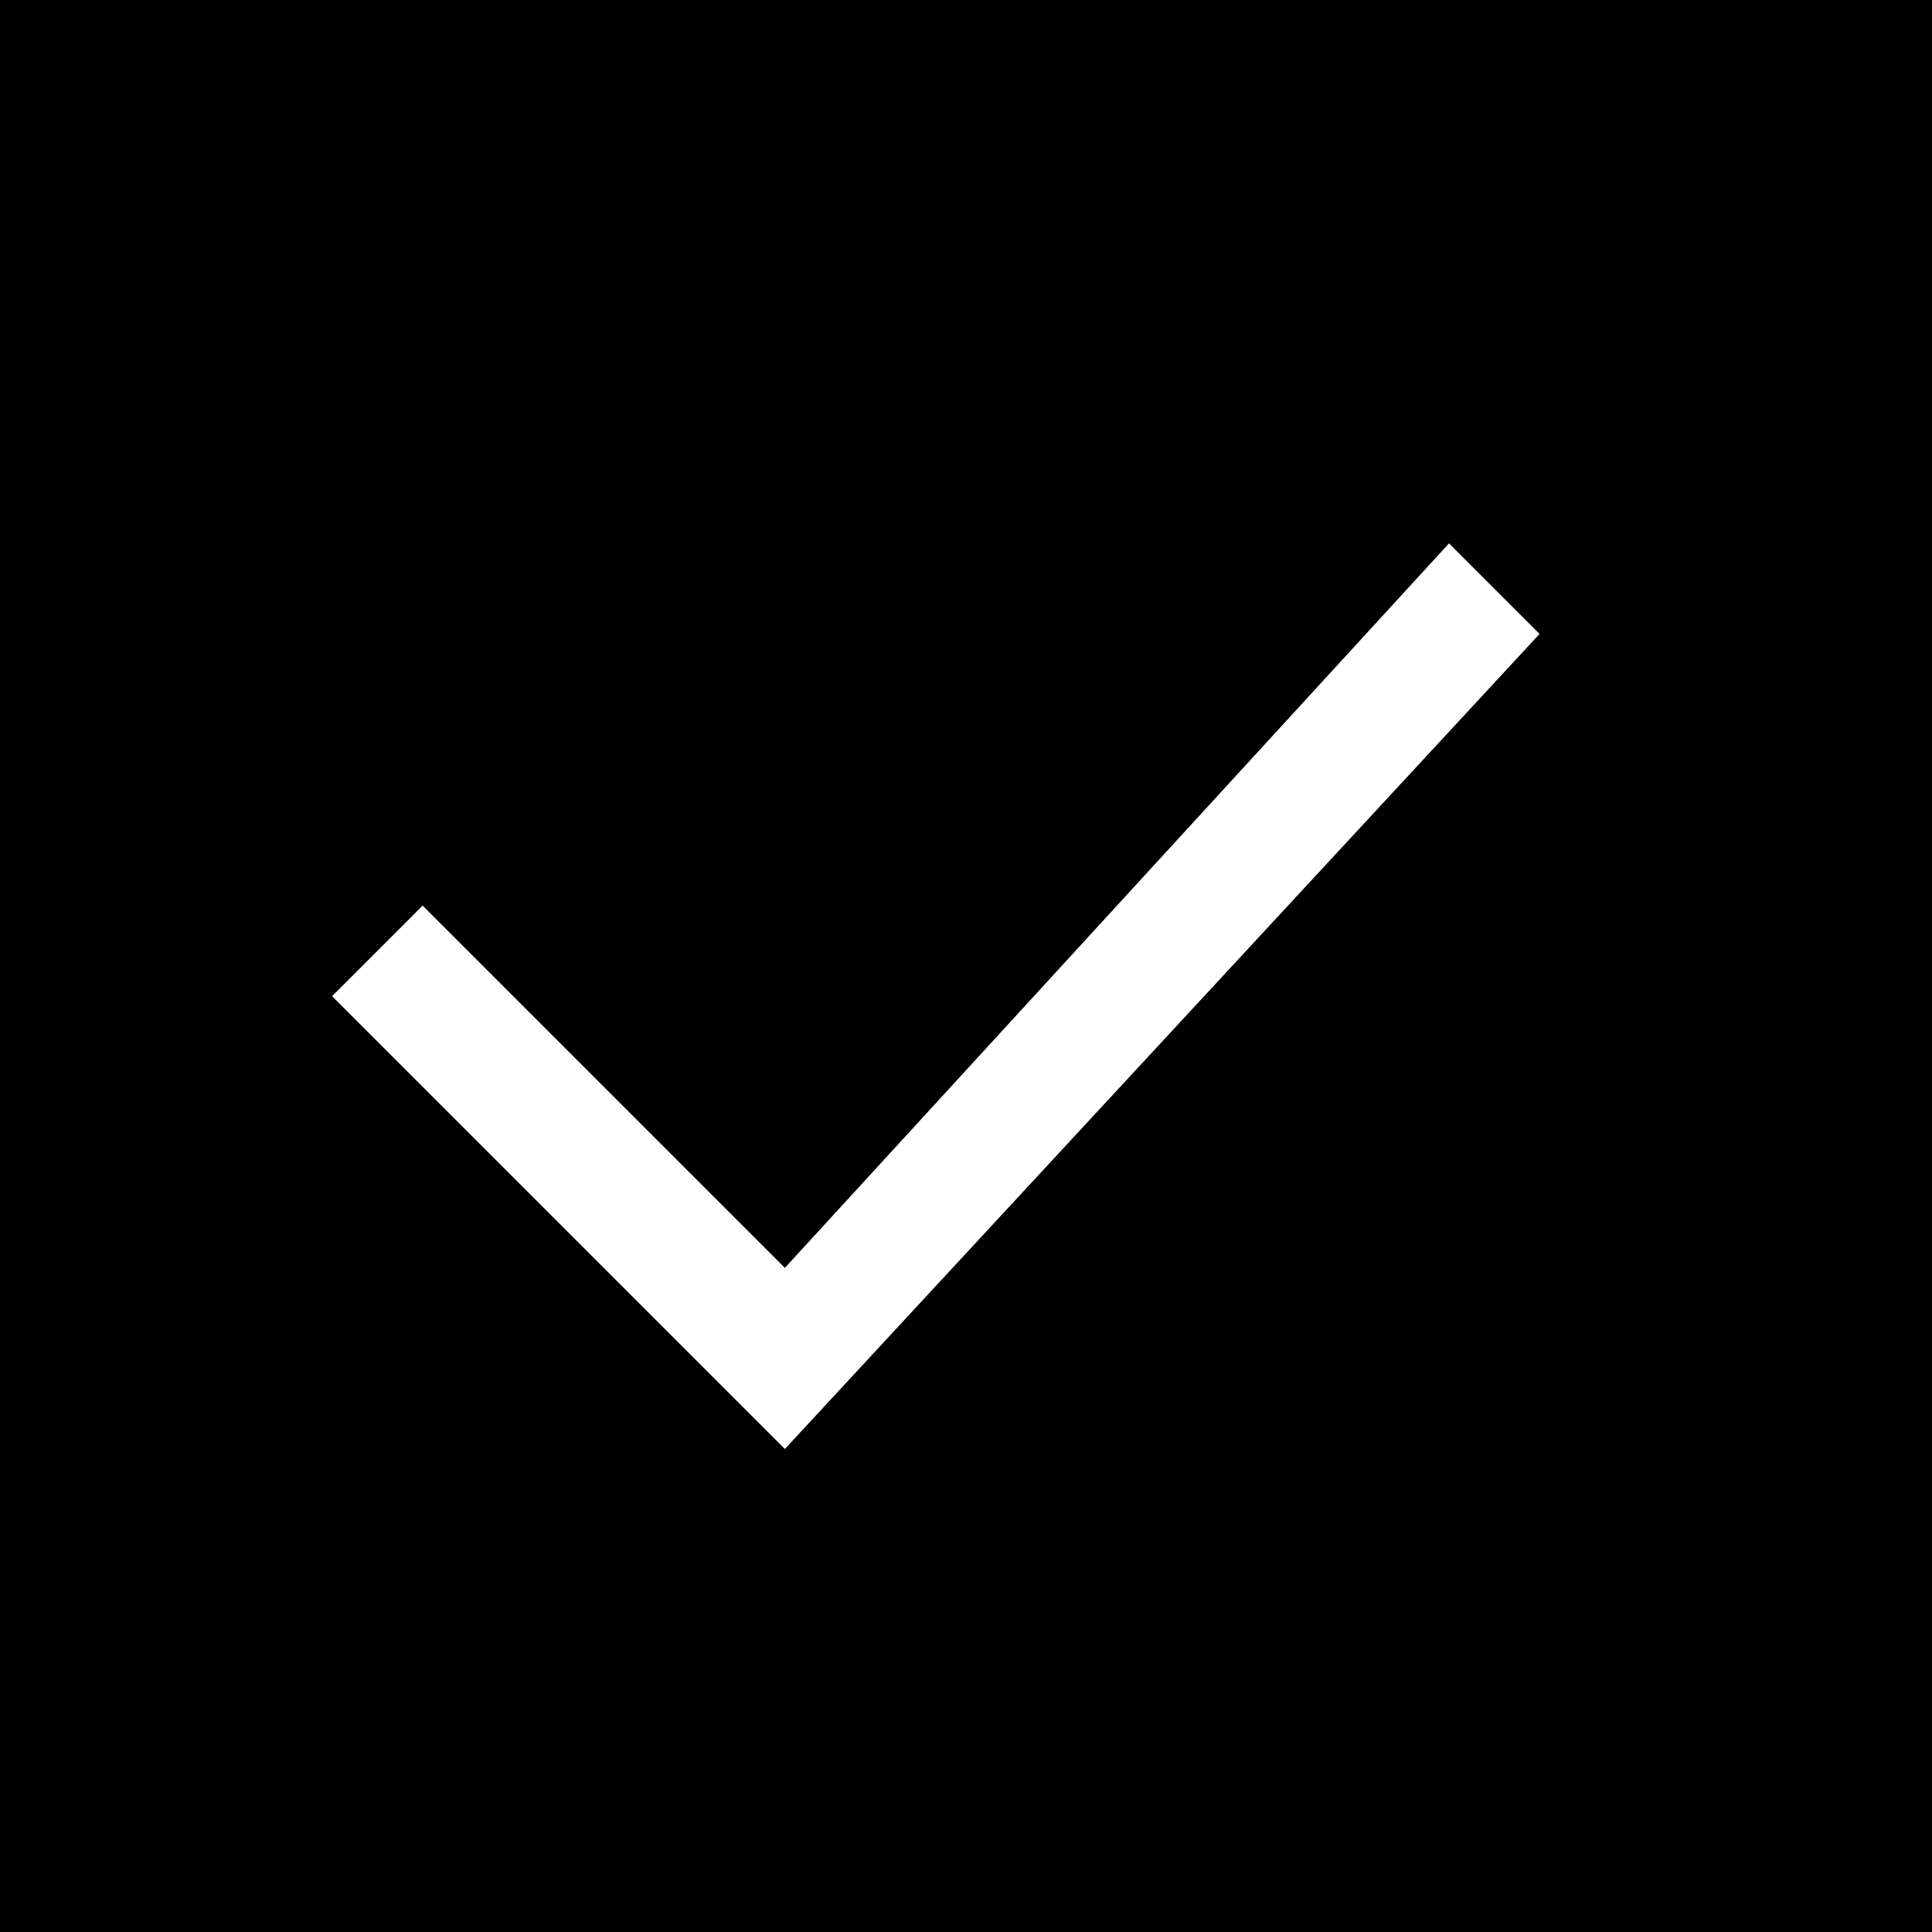
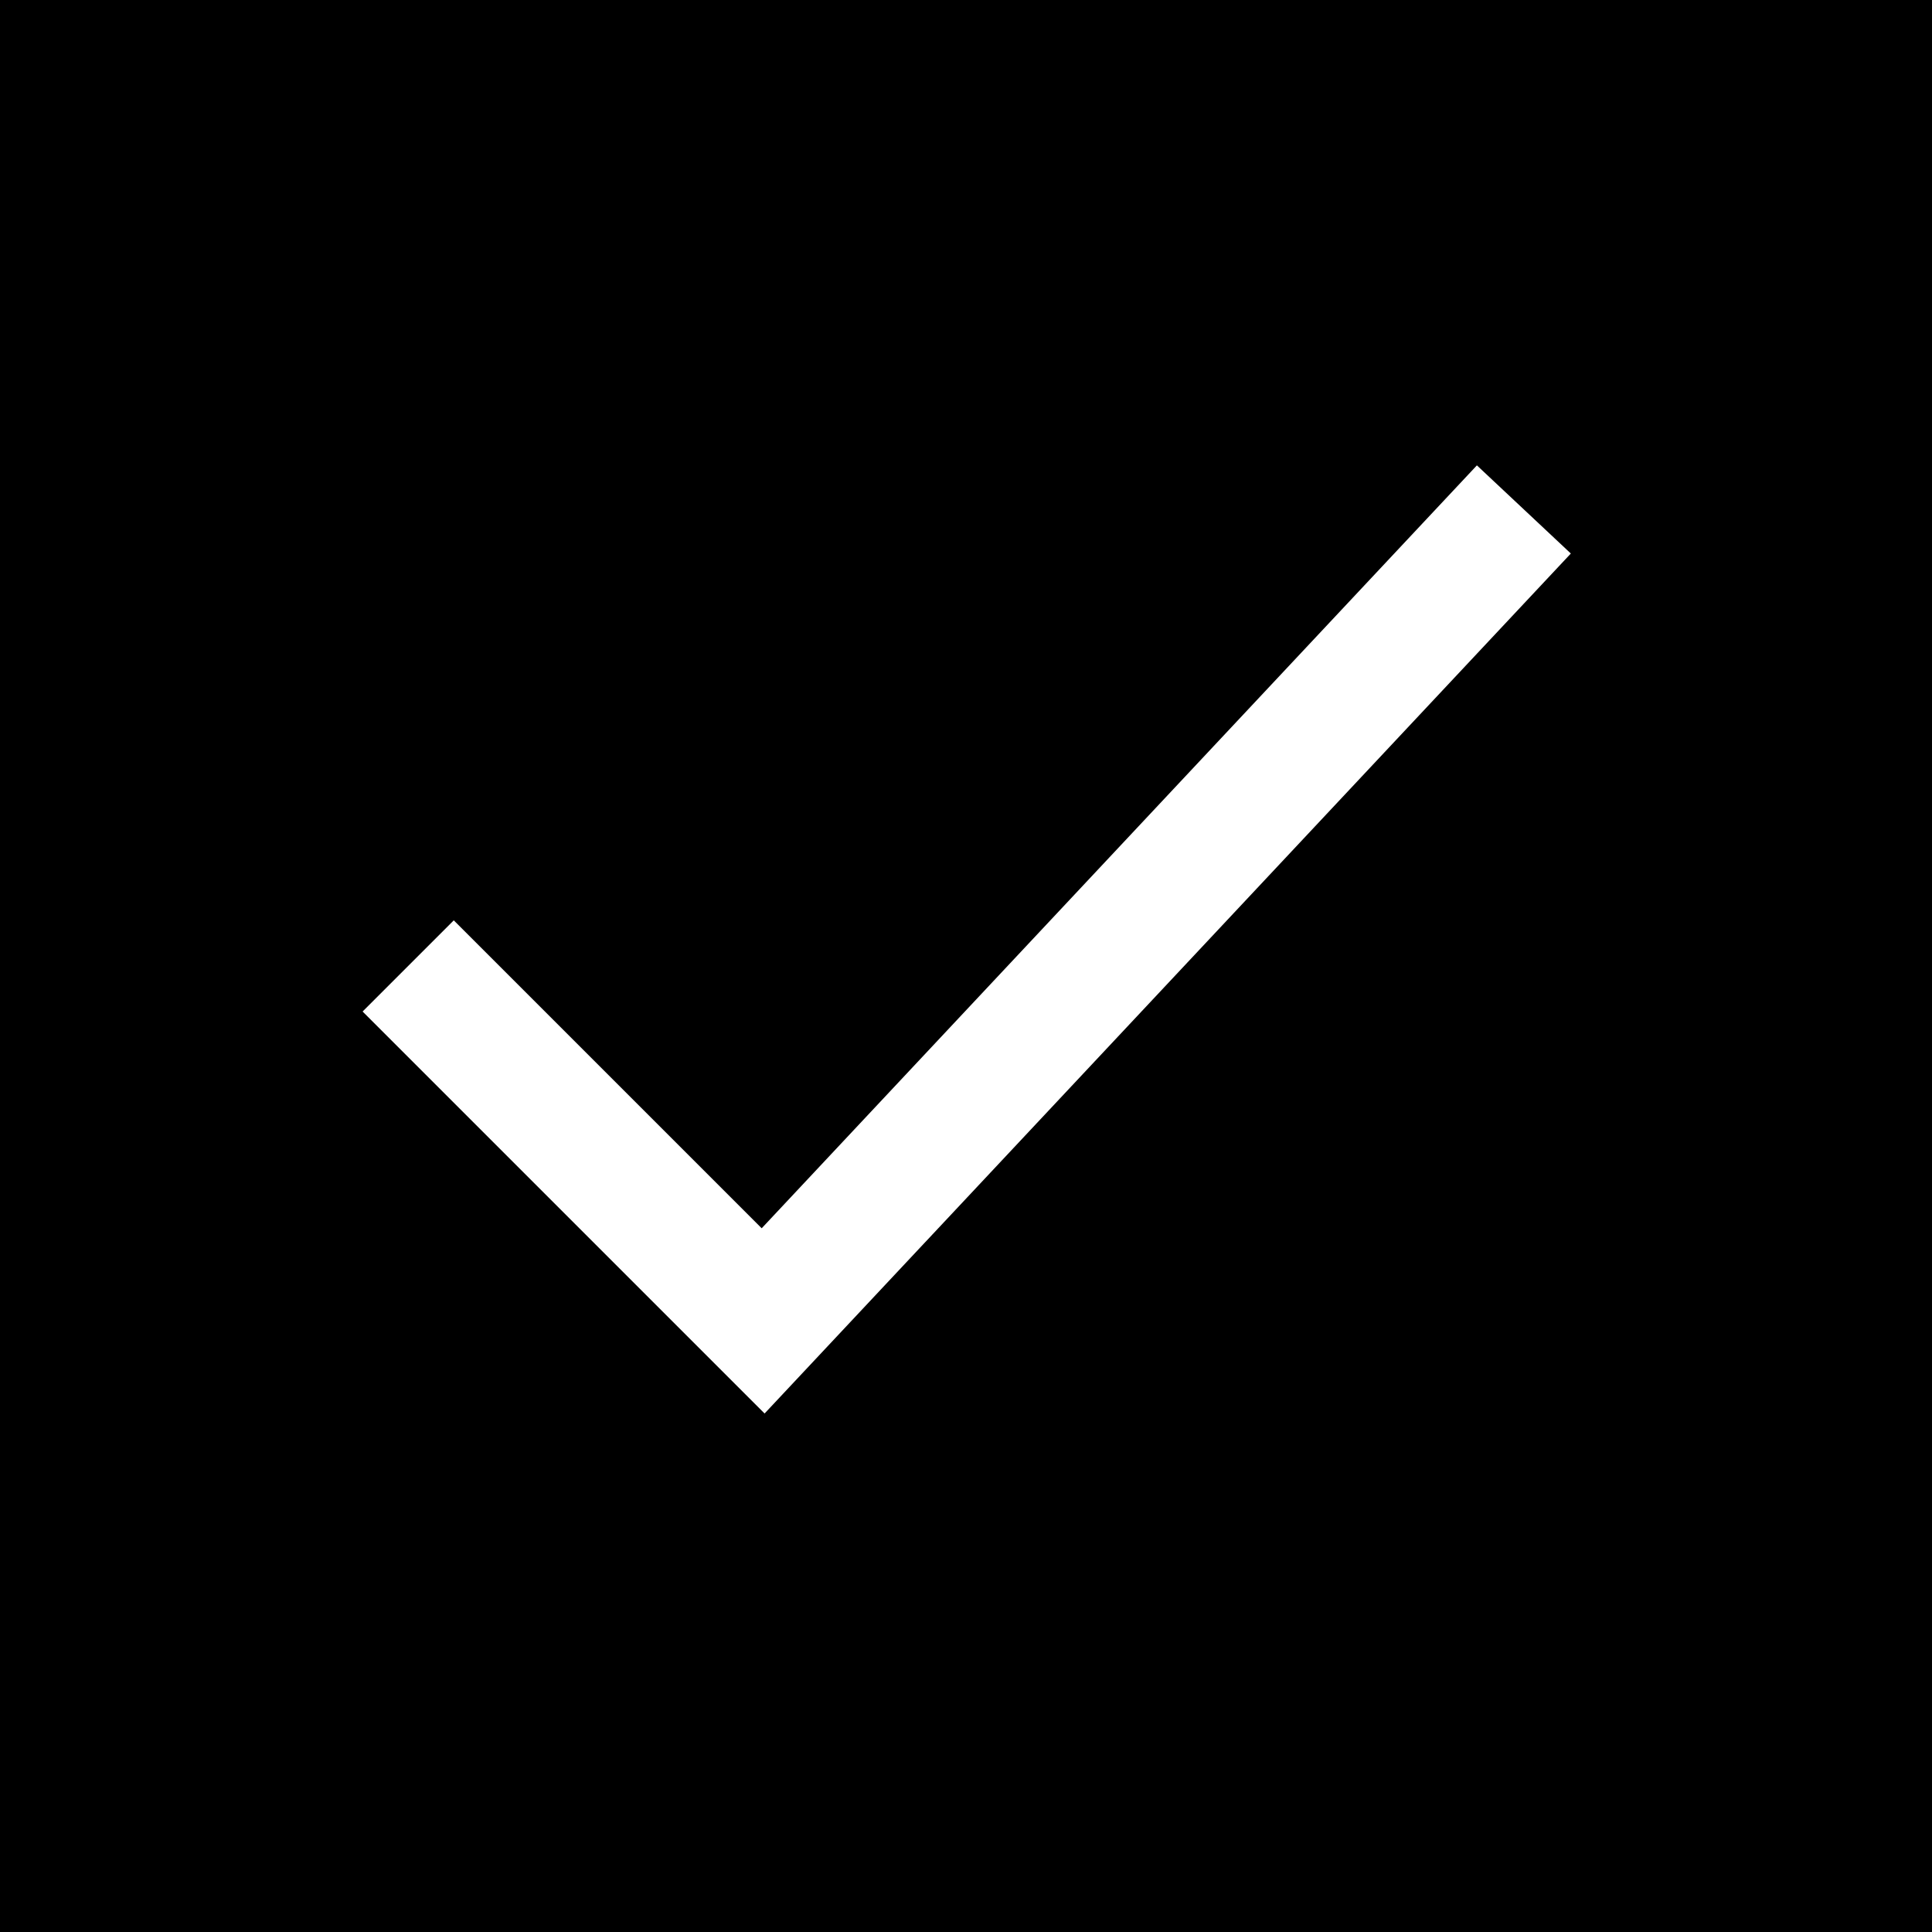
<svg xmlns="http://www.w3.org/2000/svg" width="16" height="16" viewBox="0 0 16 16" stroke-width="0.67">
-   <path fill="currentColor" fill-rule="evenodd" d="M0 0h16v16H0Zm3.5 7.5 3 3 5.5-6 .75.75L6.5 12 2.75 8.25Z" />
+   <path fill="currentColor" fill-rule="evenodd" d="M0 0h16v16H0Zm3.003 8.377 3.329 3.329 6.677-7.122-.778-.73-5.923 6.318-2.55-2.55Z" />
</svg>
